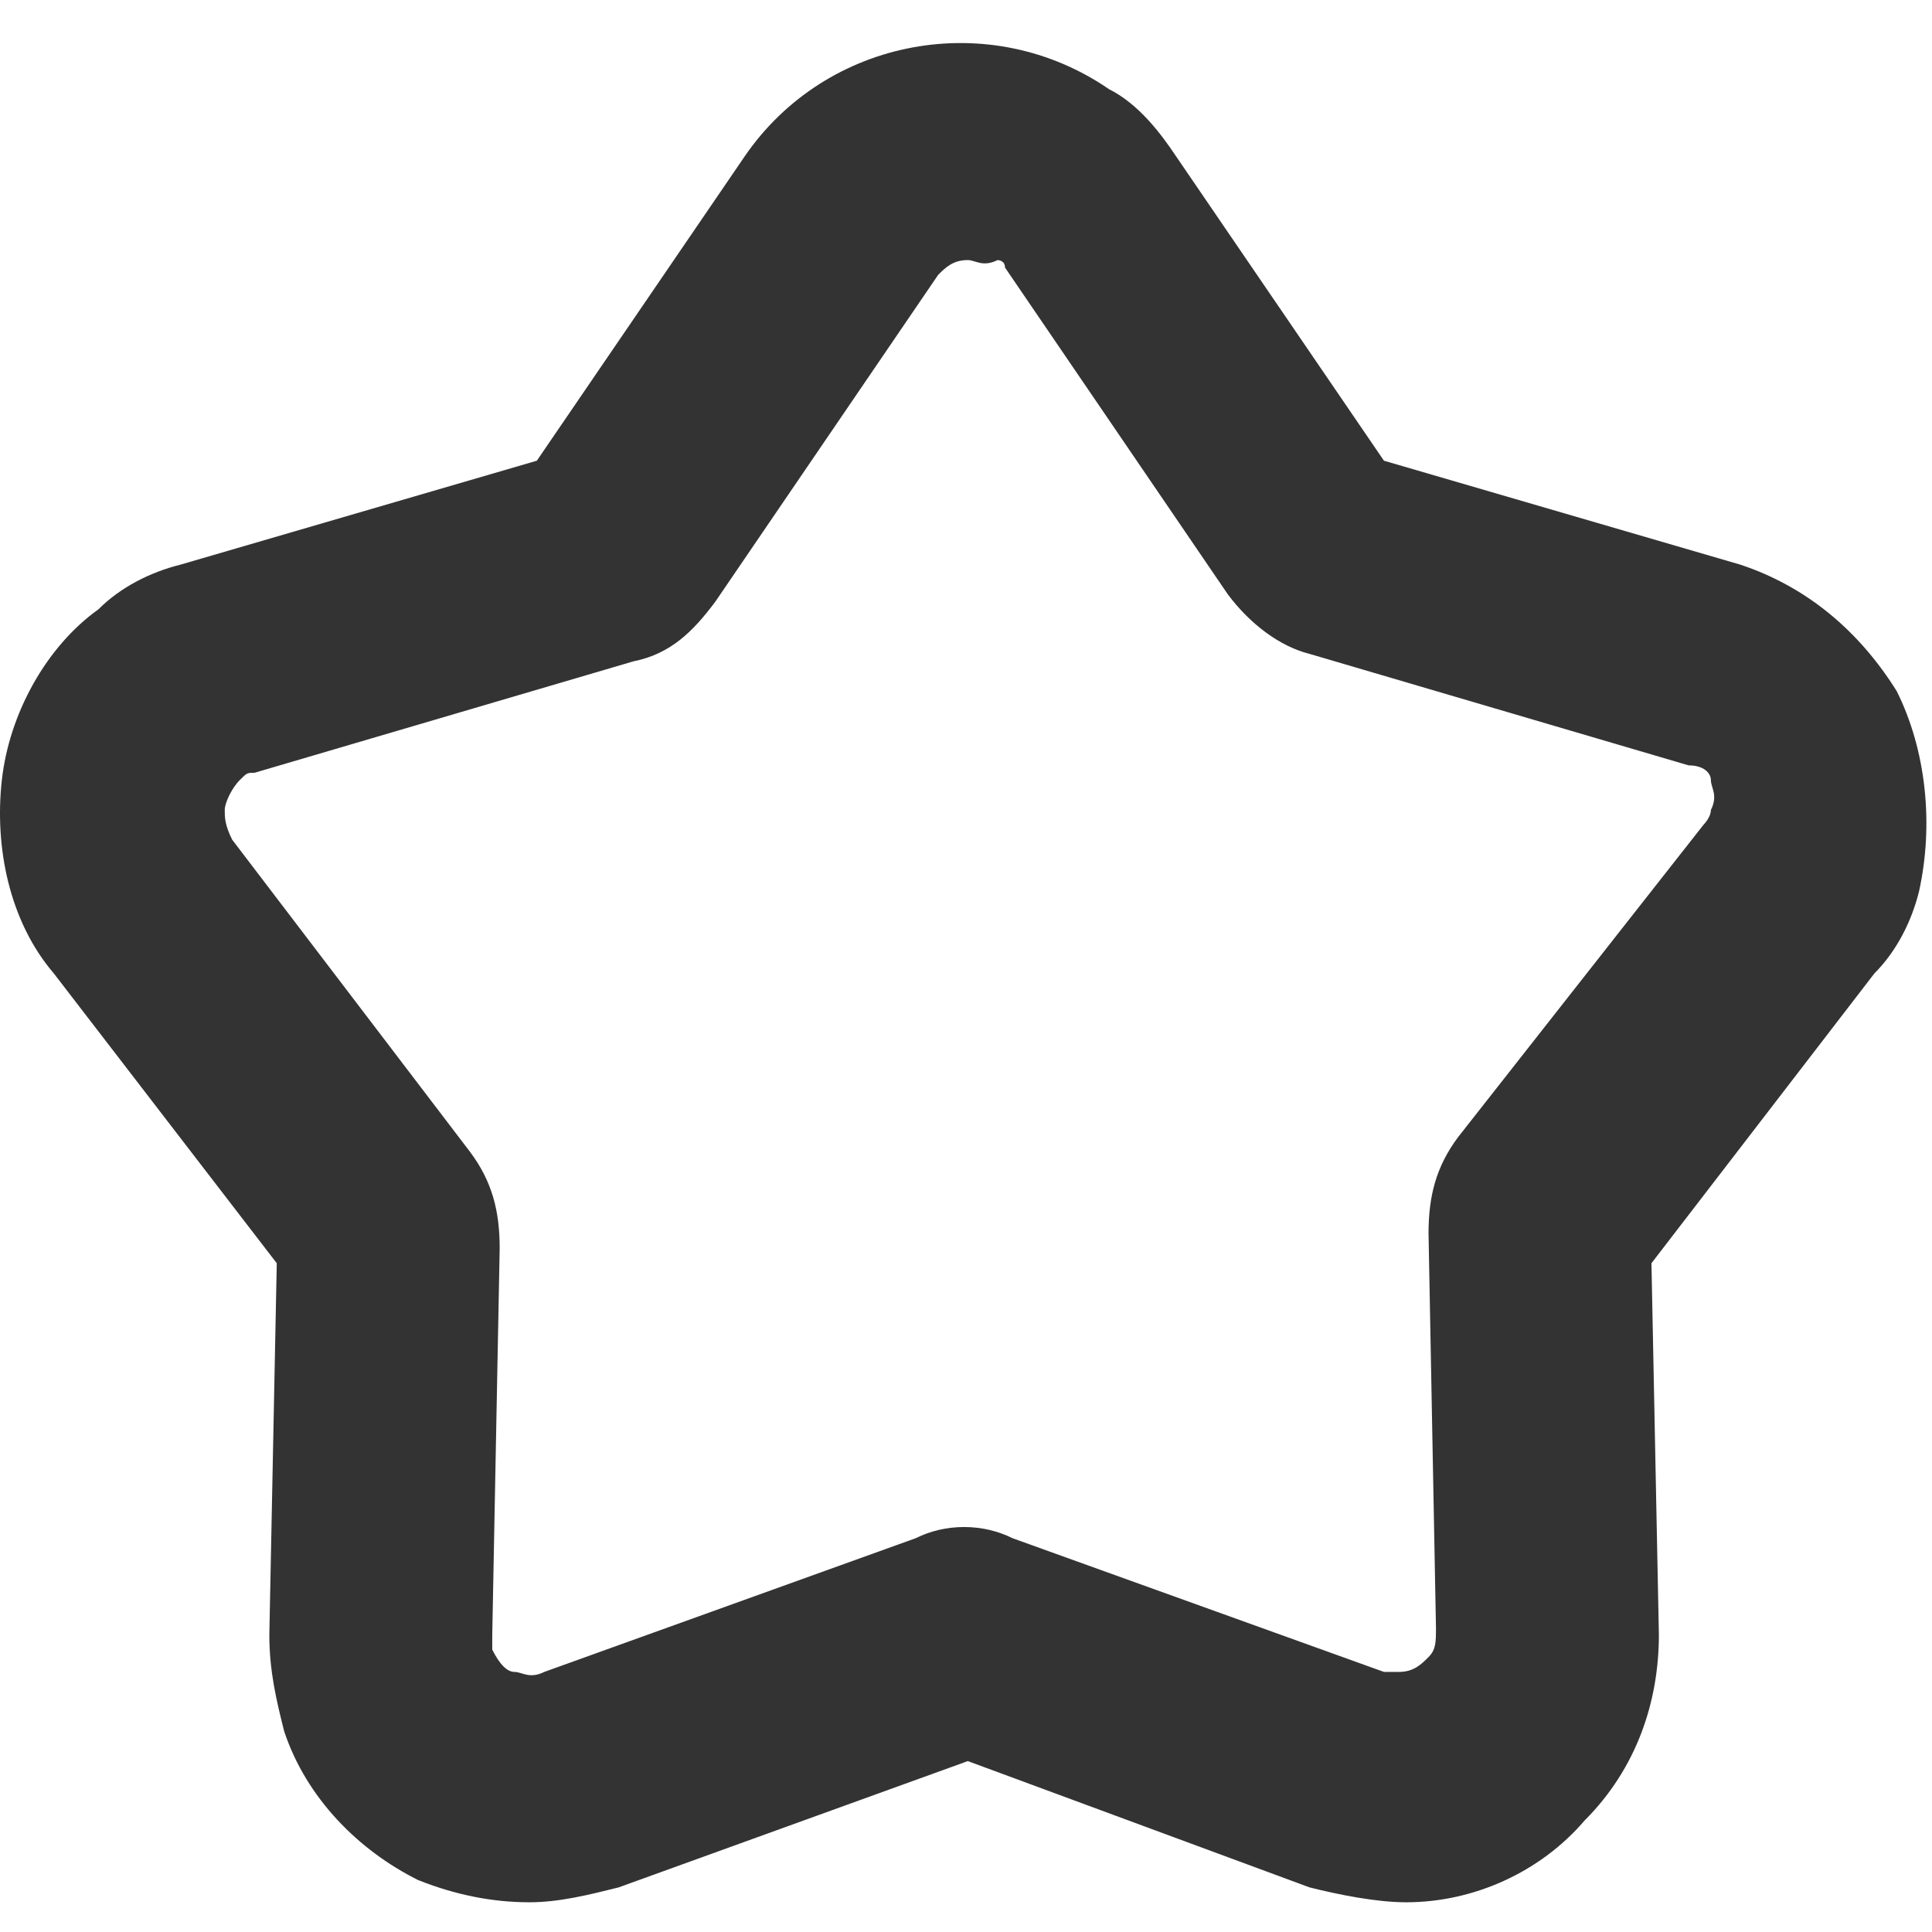
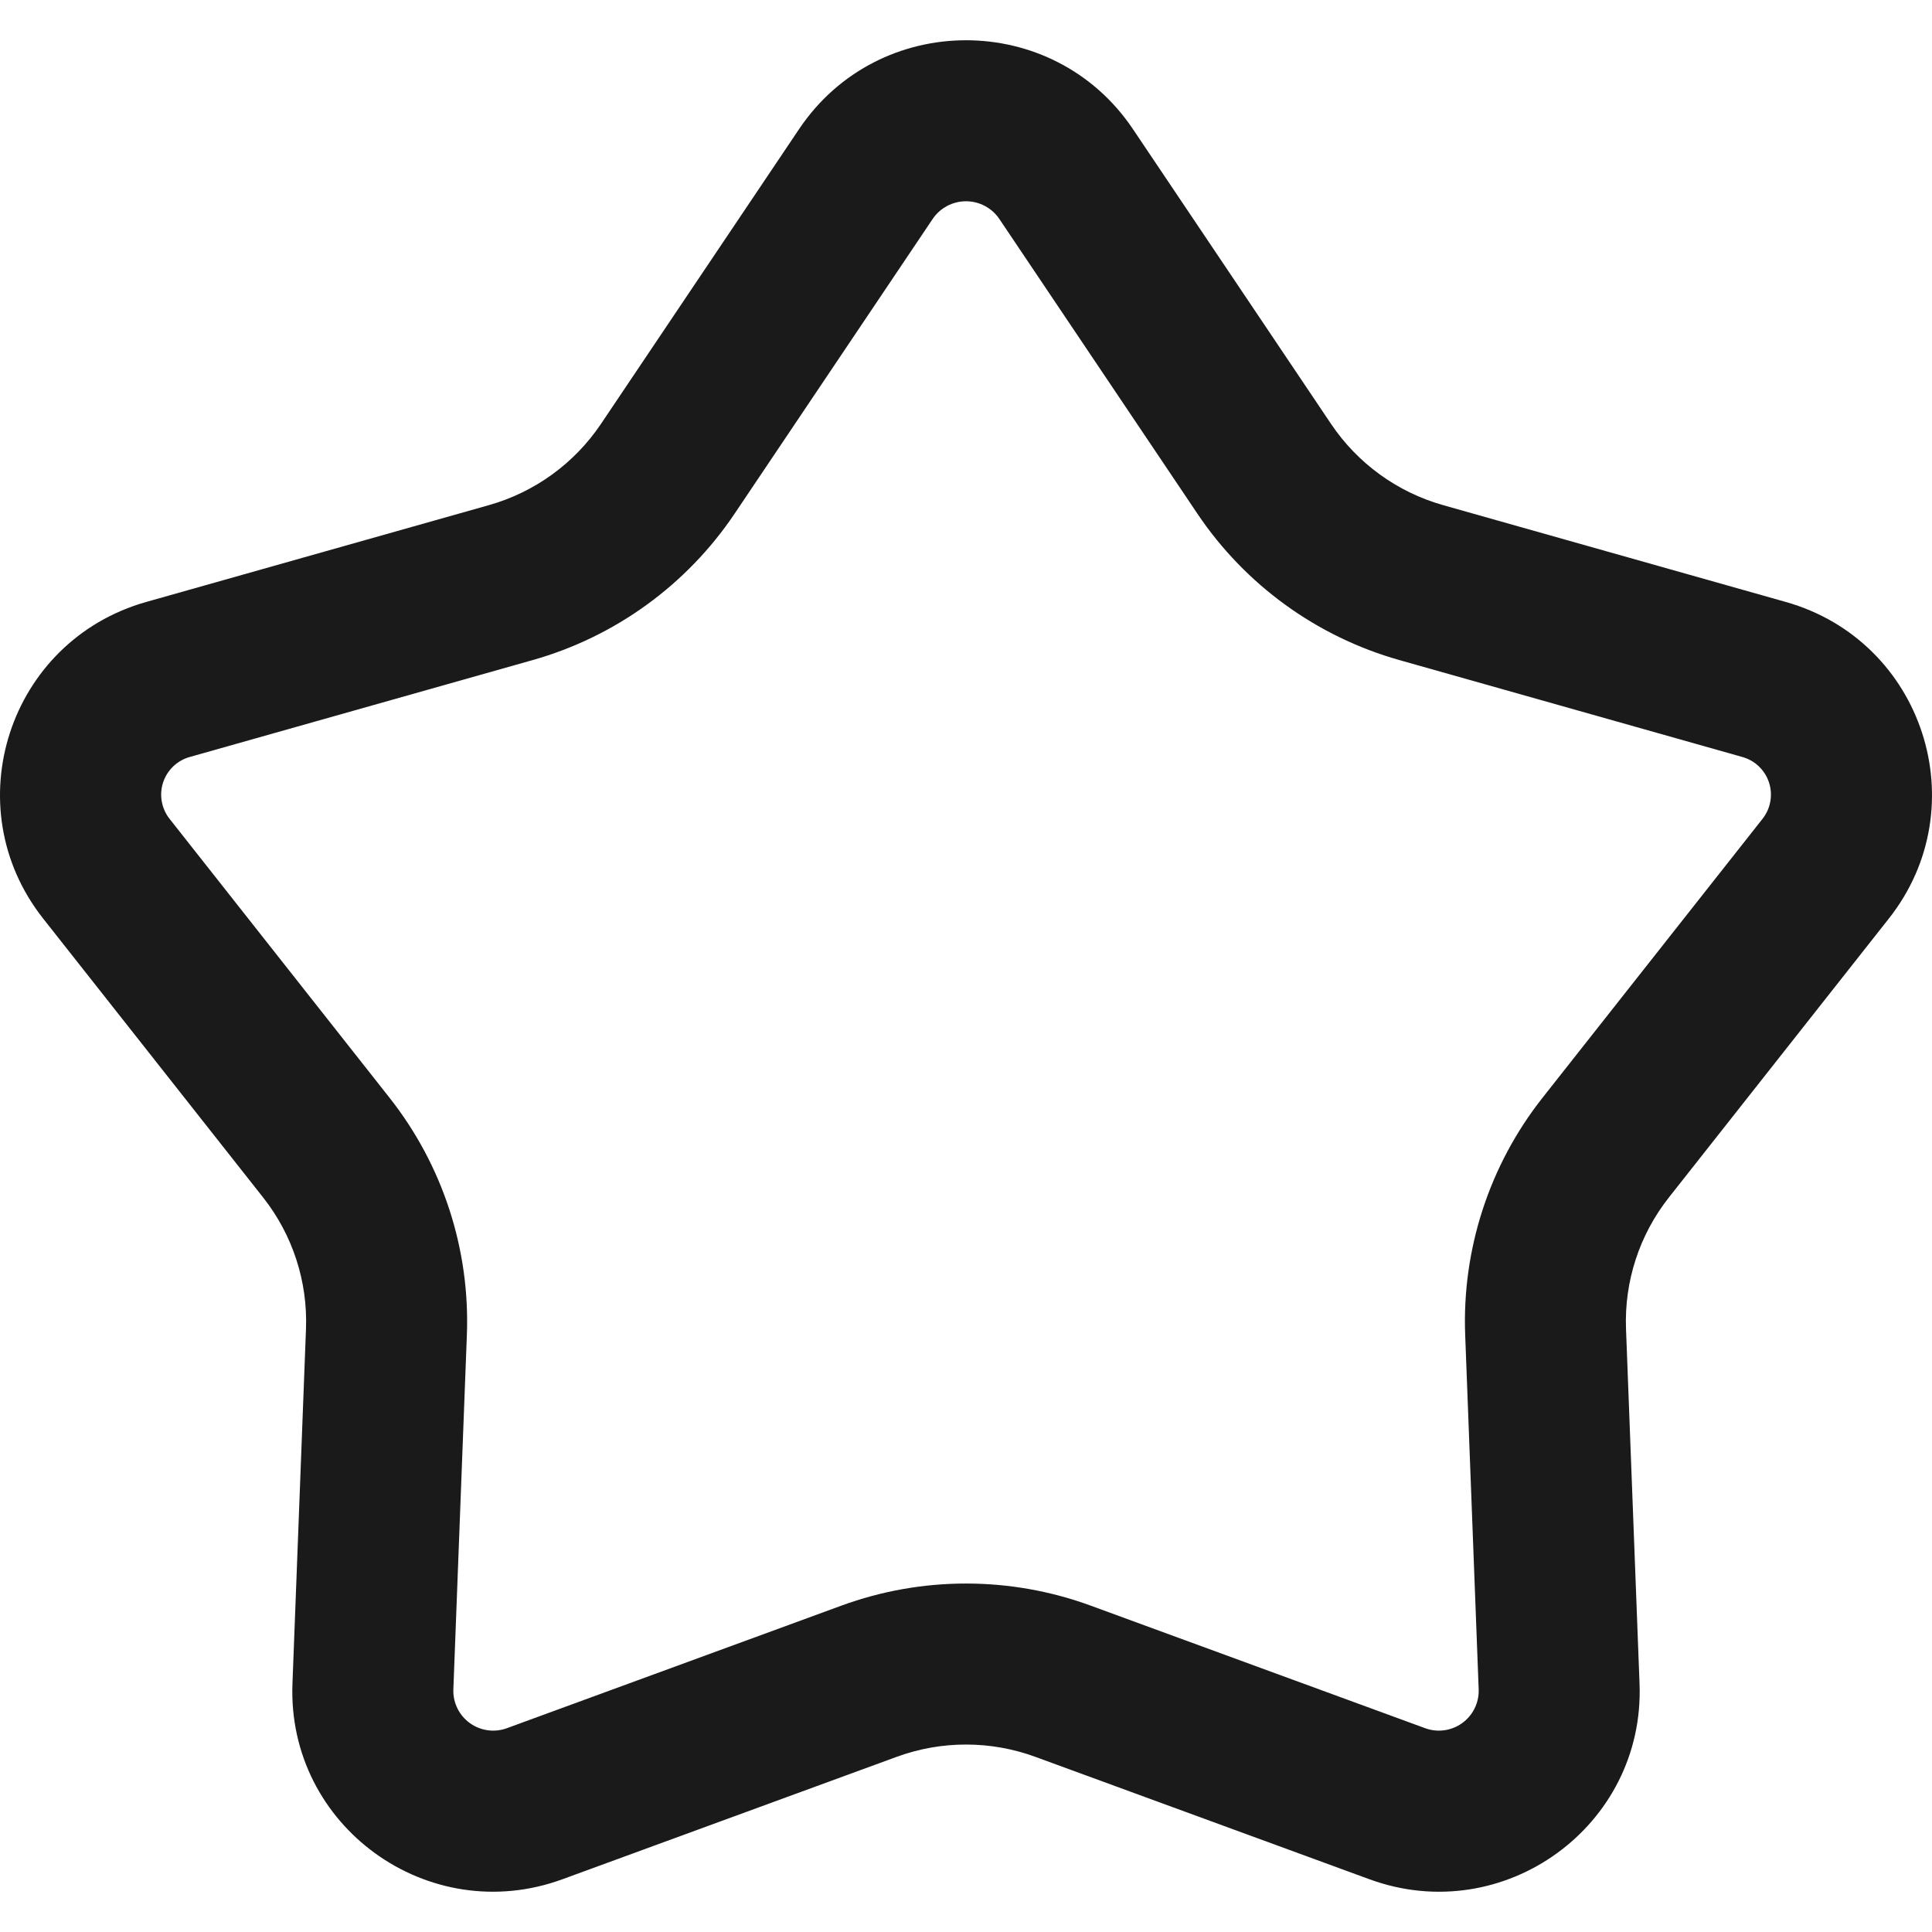
- <svg xmlns="http://www.w3.org/2000/svg" class="icon" width="200px" height="200.00px" viewBox="0 0 1024 1024" version="1.1">
-   <path fill="#333333" d="M280.598 1008.246c-19.692 0-39.385-3.938-59.077-11.815-31.508-15.754-59.077-43.323-70.892-78.769-3.938-15.754-7.877-31.508-7.877-51.2l3.938-196.923-118.154-153.6c-23.631-27.569-31.508-66.954-27.569-102.4s23.631-70.892 51.2-90.585c11.815-11.815 27.569-19.692 43.323-23.631l189.046-55.138L394.813 82.708c43.323-63.015 129.969-78.769 192.985-35.446 15.754 7.877 27.569 23.631 35.446 35.446l110.277 161.477 189.046 55.138c35.446 11.815 63.015 35.446 82.708 66.954 15.754 31.508 19.692 70.892 11.815 106.338-3.938 15.754-11.815 31.508-23.631 43.323l-118.154 153.6 3.938 196.923c0 35.446-11.815 70.892-39.385 98.462-23.631 27.569-59.077 43.323-94.523 43.323-15.754 0-35.446-3.938-51.2-7.877L512.967 933.415l-185.108 66.954c-15.754 3.938-31.508 7.877-47.262 7.877zM512.967 137.846c-7.877 0-11.815 3.938-15.754 7.877l-118.154 173.292c-11.815 15.754-23.631 27.569-43.323 31.508l-200.862 59.077c-3.938 0-3.938 0-7.877 3.938s-7.877 11.815-7.877 15.754c0 3.938 0 7.877 3.938 15.754l126.031 165.415c11.815 15.754 15.754 31.508 15.754 51.2L260.906 866.462v7.877c3.938 7.877 7.877 11.815 11.815 11.815s7.877 3.938 15.754 0l196.923-70.892c15.754-7.877 35.446-7.877 51.2 0l196.923 70.892h7.877c7.877 0 11.815-3.938 15.754-7.877 3.938-3.938 3.938-7.877 3.938-15.754l-3.938-208.738c0-19.692 3.938-35.446 15.754-51.2l129.969-165.415s3.938-3.938 3.938-7.877c3.938-7.877 0-11.815 0-15.754s-3.938-7.877-11.815-7.877l-200.862-59.077c-15.754-3.938-31.508-15.754-43.323-31.508l-118.154-173.292c0-3.938-3.938-3.938-3.938-3.938-7.877 3.938-11.815 0-15.754 0zM158.506 681.354z m-7.877-27.569zM300.29 240.246z m425.354 0z" />
+ <svg xmlns="http://www.w3.org/2000/svg" viewBox="0 0 1024 1024">
+   <path fill="#1A1A1A" d="M634.67 272.3a191.81 191.81 0 0 0 107.09 77.57l181.55 51.3a20.71 20.71 0 0 1 10.88 32.81l-116.65 147.89a191.3 191.3 0 0 0-40.96 125.76l7.16 187.99a21.12 21.12 0 0 1-28.52 20.31l-177.11-64.9a192.11 192.11 0 0 0-132.18 0l-177.13 64.9a21.12 21.12 0 0 1-28.52-20.31l7.17-187.99a191.3 191.3 0 0 0-40.96-125.76l-116.63-147.89a20.71 20.71 0 0 1 10.88-32.81l181.54-51.3a191.81 191.81 0 0 0 107.05-77.57l105.03-156.29a21.33 21.33 0 0 1 35.28 0l105.03 156.29z m-34.2-203.88c-42.18-62.78-134.76-62.78-176.94 0l-105.02 156.28a106.47 106.47 0 0 1-59.44 43.05l-181.54 51.29c-72.92 20.61-101.53 108.37-54.68 167.79l116.63 147.88a105.96 105.96 0 0 1 22.7 69.65l-7.17 187.99c-2.88 75.52 72.02 129.75 143.14 103.68l177.11-64.87a106.79 106.79 0 0 1 73.48 0l177.11 64.89c71.13 26.05 146.03-28.2 143.14-103.68l-7.17-188.01a105.94 105.94 0 0 1 22.7-69.65l116.63-147.88c46.85-59.39 18.24-147.2-54.68-167.79l-181.54-51.29a106.47 106.47 0 0 1-59.44-43.05l-105.02-156.28z" />
</svg>
